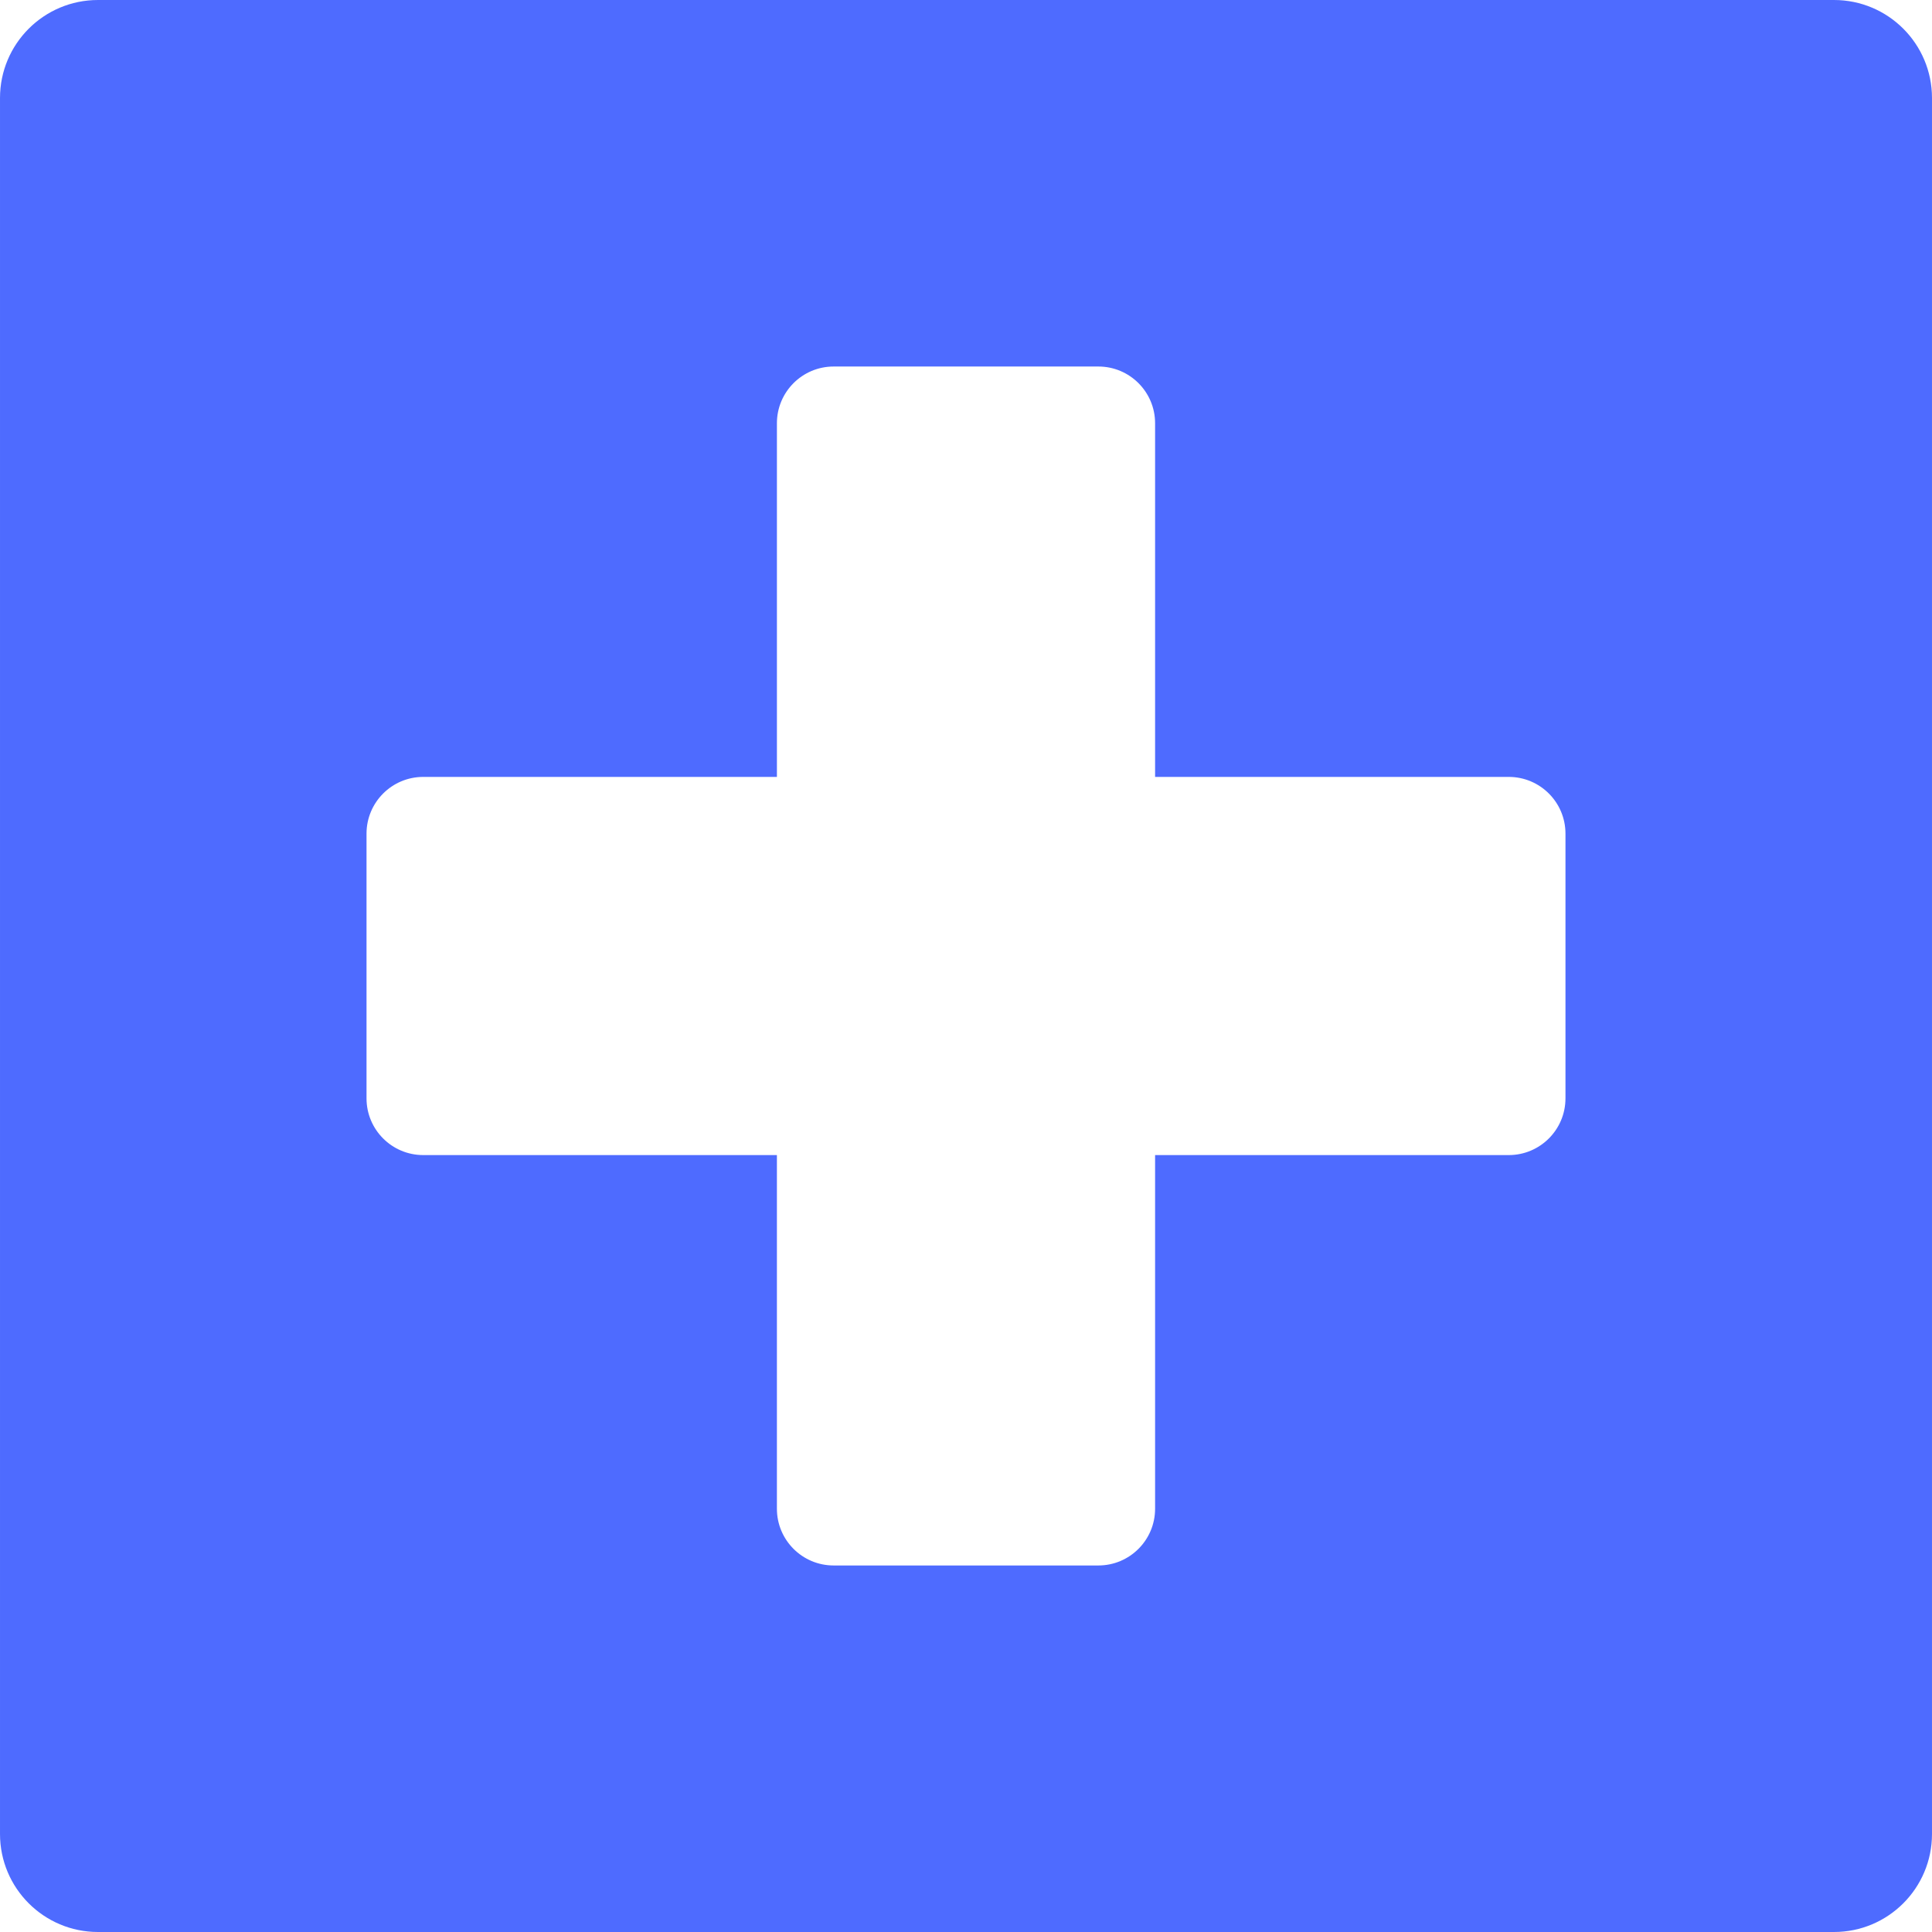
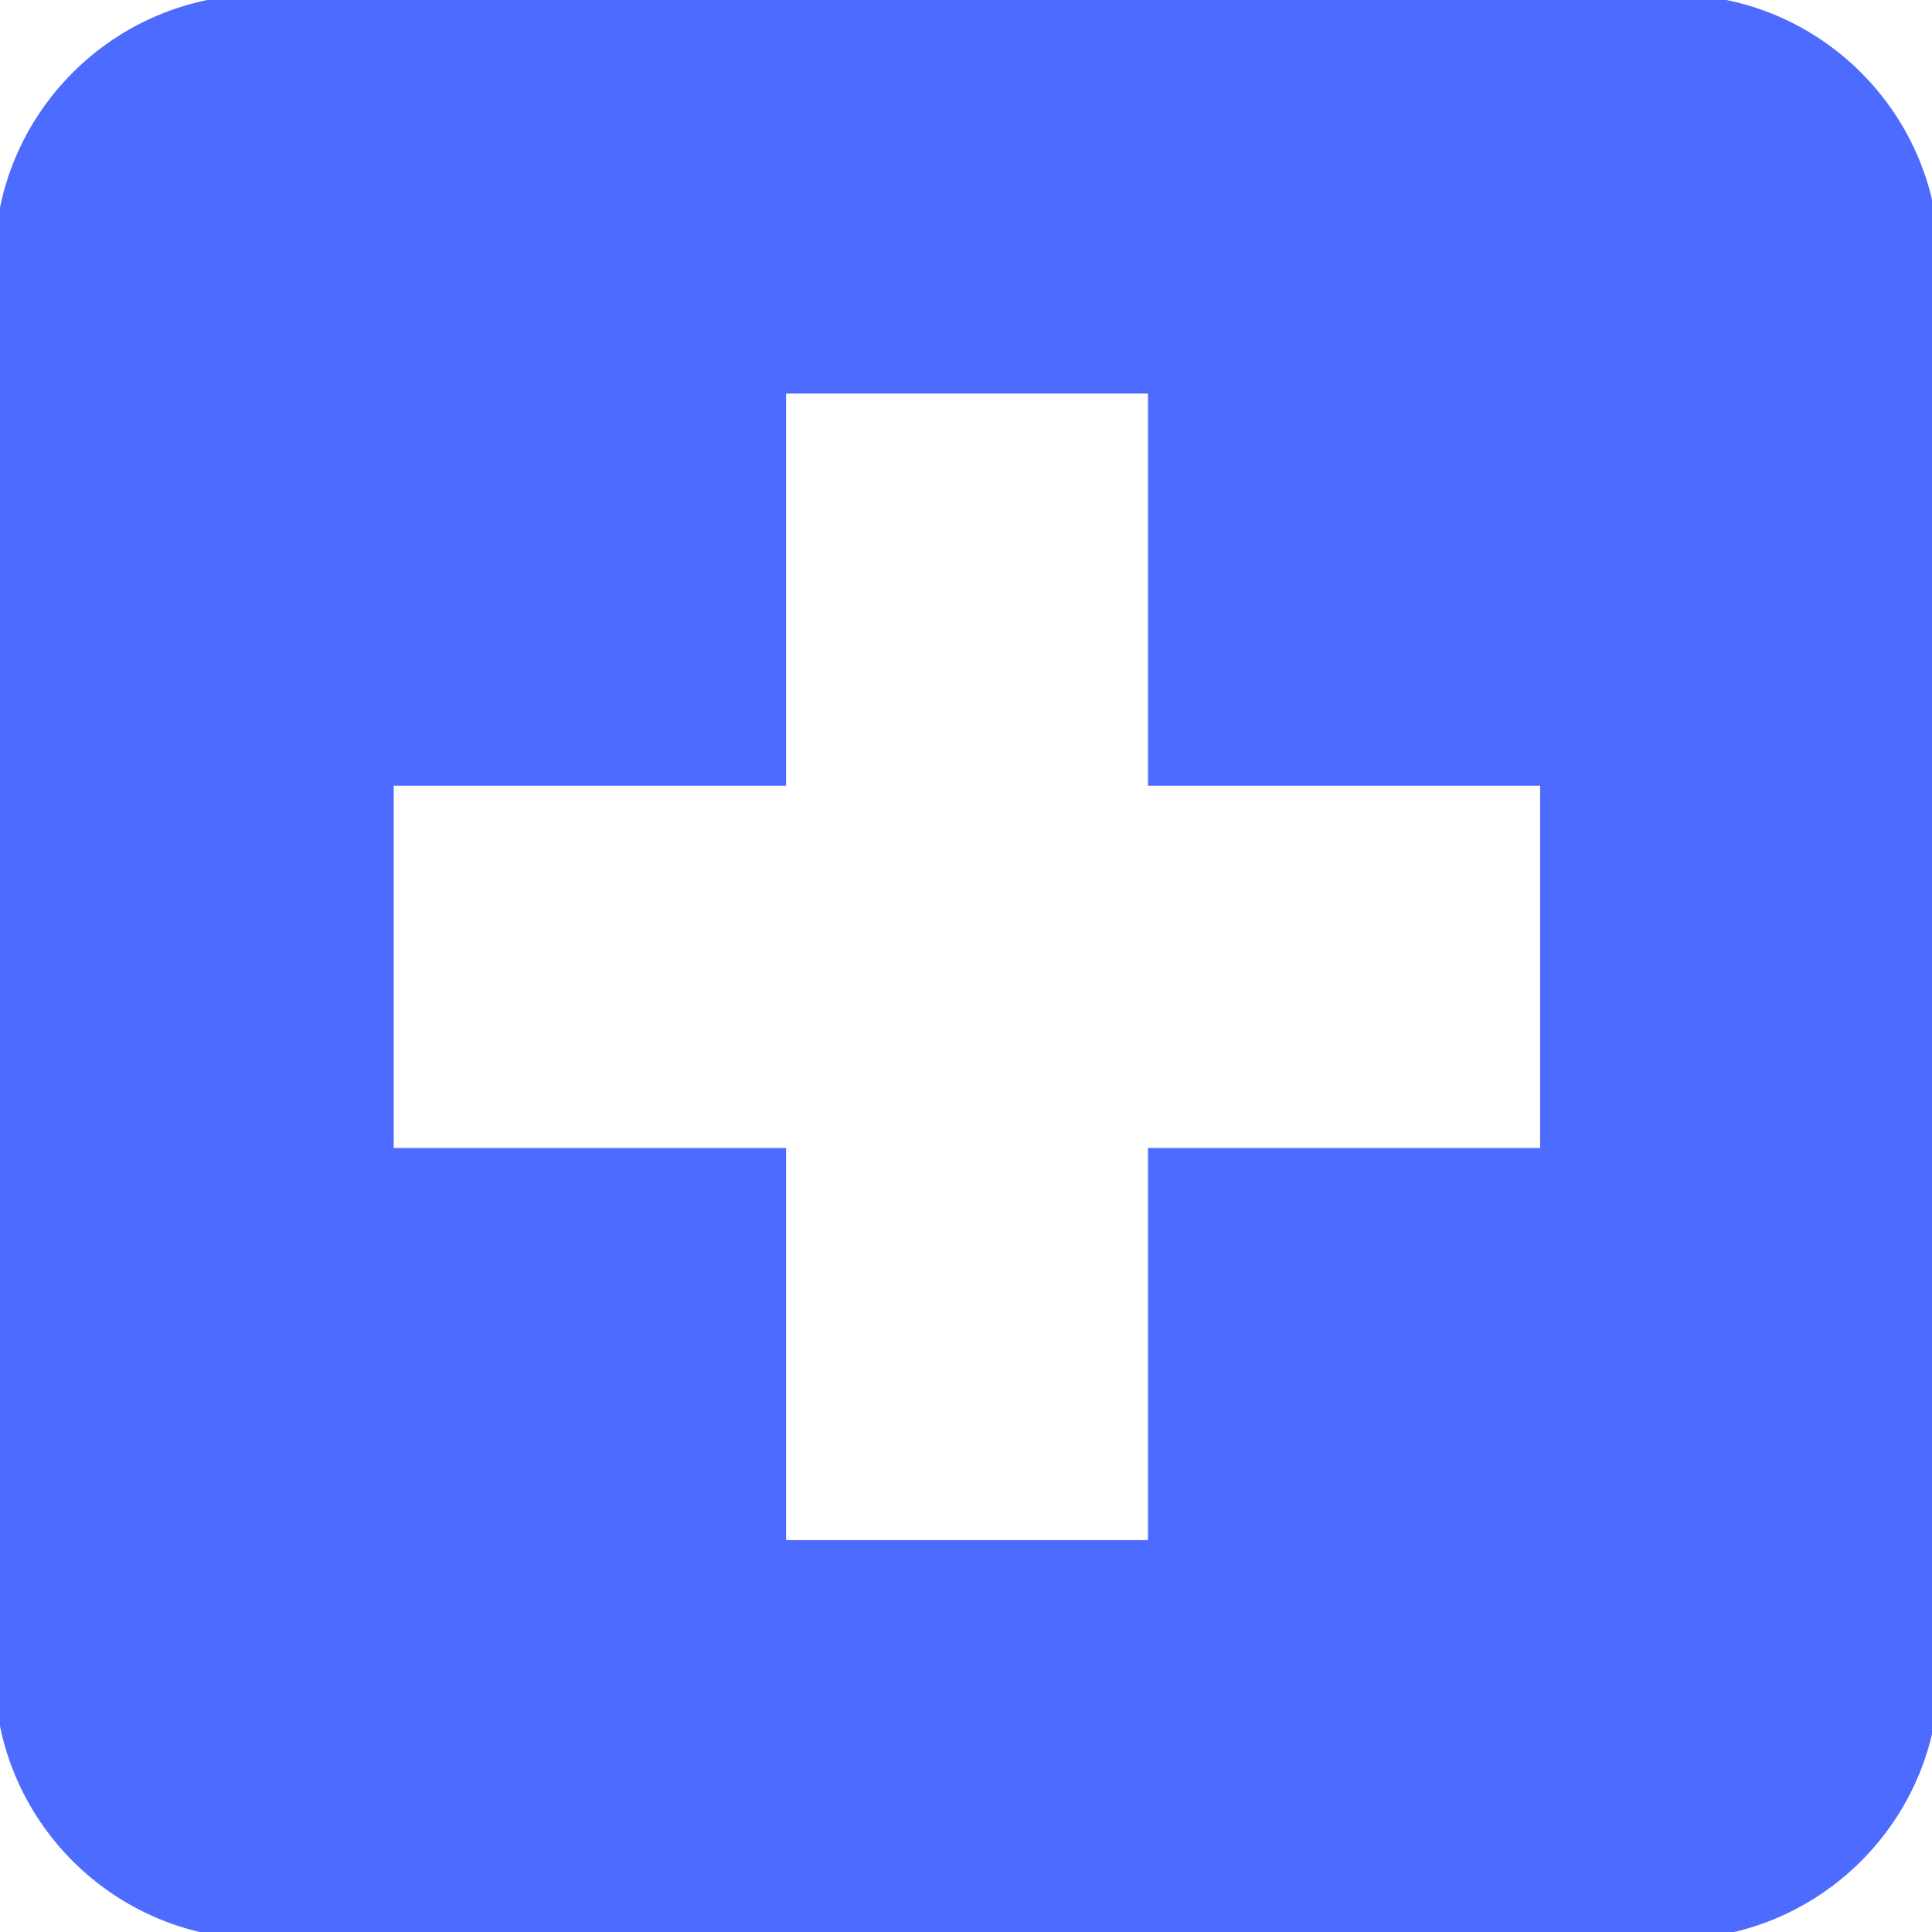
- <svg xmlns="http://www.w3.org/2000/svg" fill="#4e6bff" version="1.1" id="Capa_1" width="50px" height="50px" viewBox="0 0 400.309 400.309" xml:space="preserve">
+ <svg xmlns="http://www.w3.org/2000/svg" width="50px" height="50px" viewBox="0 0 64 64" aria-hidden="true" role="img" class="iconify iconify--medical-icon" preserveAspectRatio="xMidYMid meet" fill="#4e6bff" stroke="#4e6bff">
  <g id="SVGRepo_bgCarrier" stroke-width="0" />
  <g id="SVGRepo_tracerCarrier" stroke-linecap="round" stroke-linejoin="round" />
  <g id="SVGRepo_iconCarrier">
-     <g>
-       <path d="M380.005,0H20.304C9.089,0,0.001,9.091,0.001,20.305v359.699c0,11.215,9.088,20.305,20.303,20.305h359.701 c11.215,0,20.303-9.09,20.303-20.305v-359.7C400.308,9.091,391.22,0,380.005,0z M324.364,227.578 c0,6.492-5.262,11.755-11.754,11.755h-73.276v73.278c0,6.49-5.263,11.754-11.755,11.754h-54.852 c-6.49,0-11.752-5.264-11.752-11.754v-73.279H87.699c-6.492,0-11.756-5.262-11.756-11.752v-54.852 c0-6.491,5.264-11.754,11.756-11.753h73.277V87.697c0-6.491,5.262-11.754,11.752-11.754h54.852c6.492,0,11.755,5.263,11.755,11.754 v73.278h73.276c6.492,0,11.754,5.263,11.754,11.754V227.578z" />
-     </g>
+     <path d="M55.423.322H8.637C4.053.322.323 4.052.323 8.637v46.781c0 4.586 3.729 8.317 8.314 8.317h46.786c4.584 0 8.313-3.73 8.313-8.317V8.637c0-4.585-3.729-8.315-8.313-8.315zM51.52 38.528H38.528v12.991H25.539V38.528H12.543V25.529h12.996V12.538h12.989v12.991H51.52v12.999z" fill="#4e6bff" />
  </g>
</svg>
